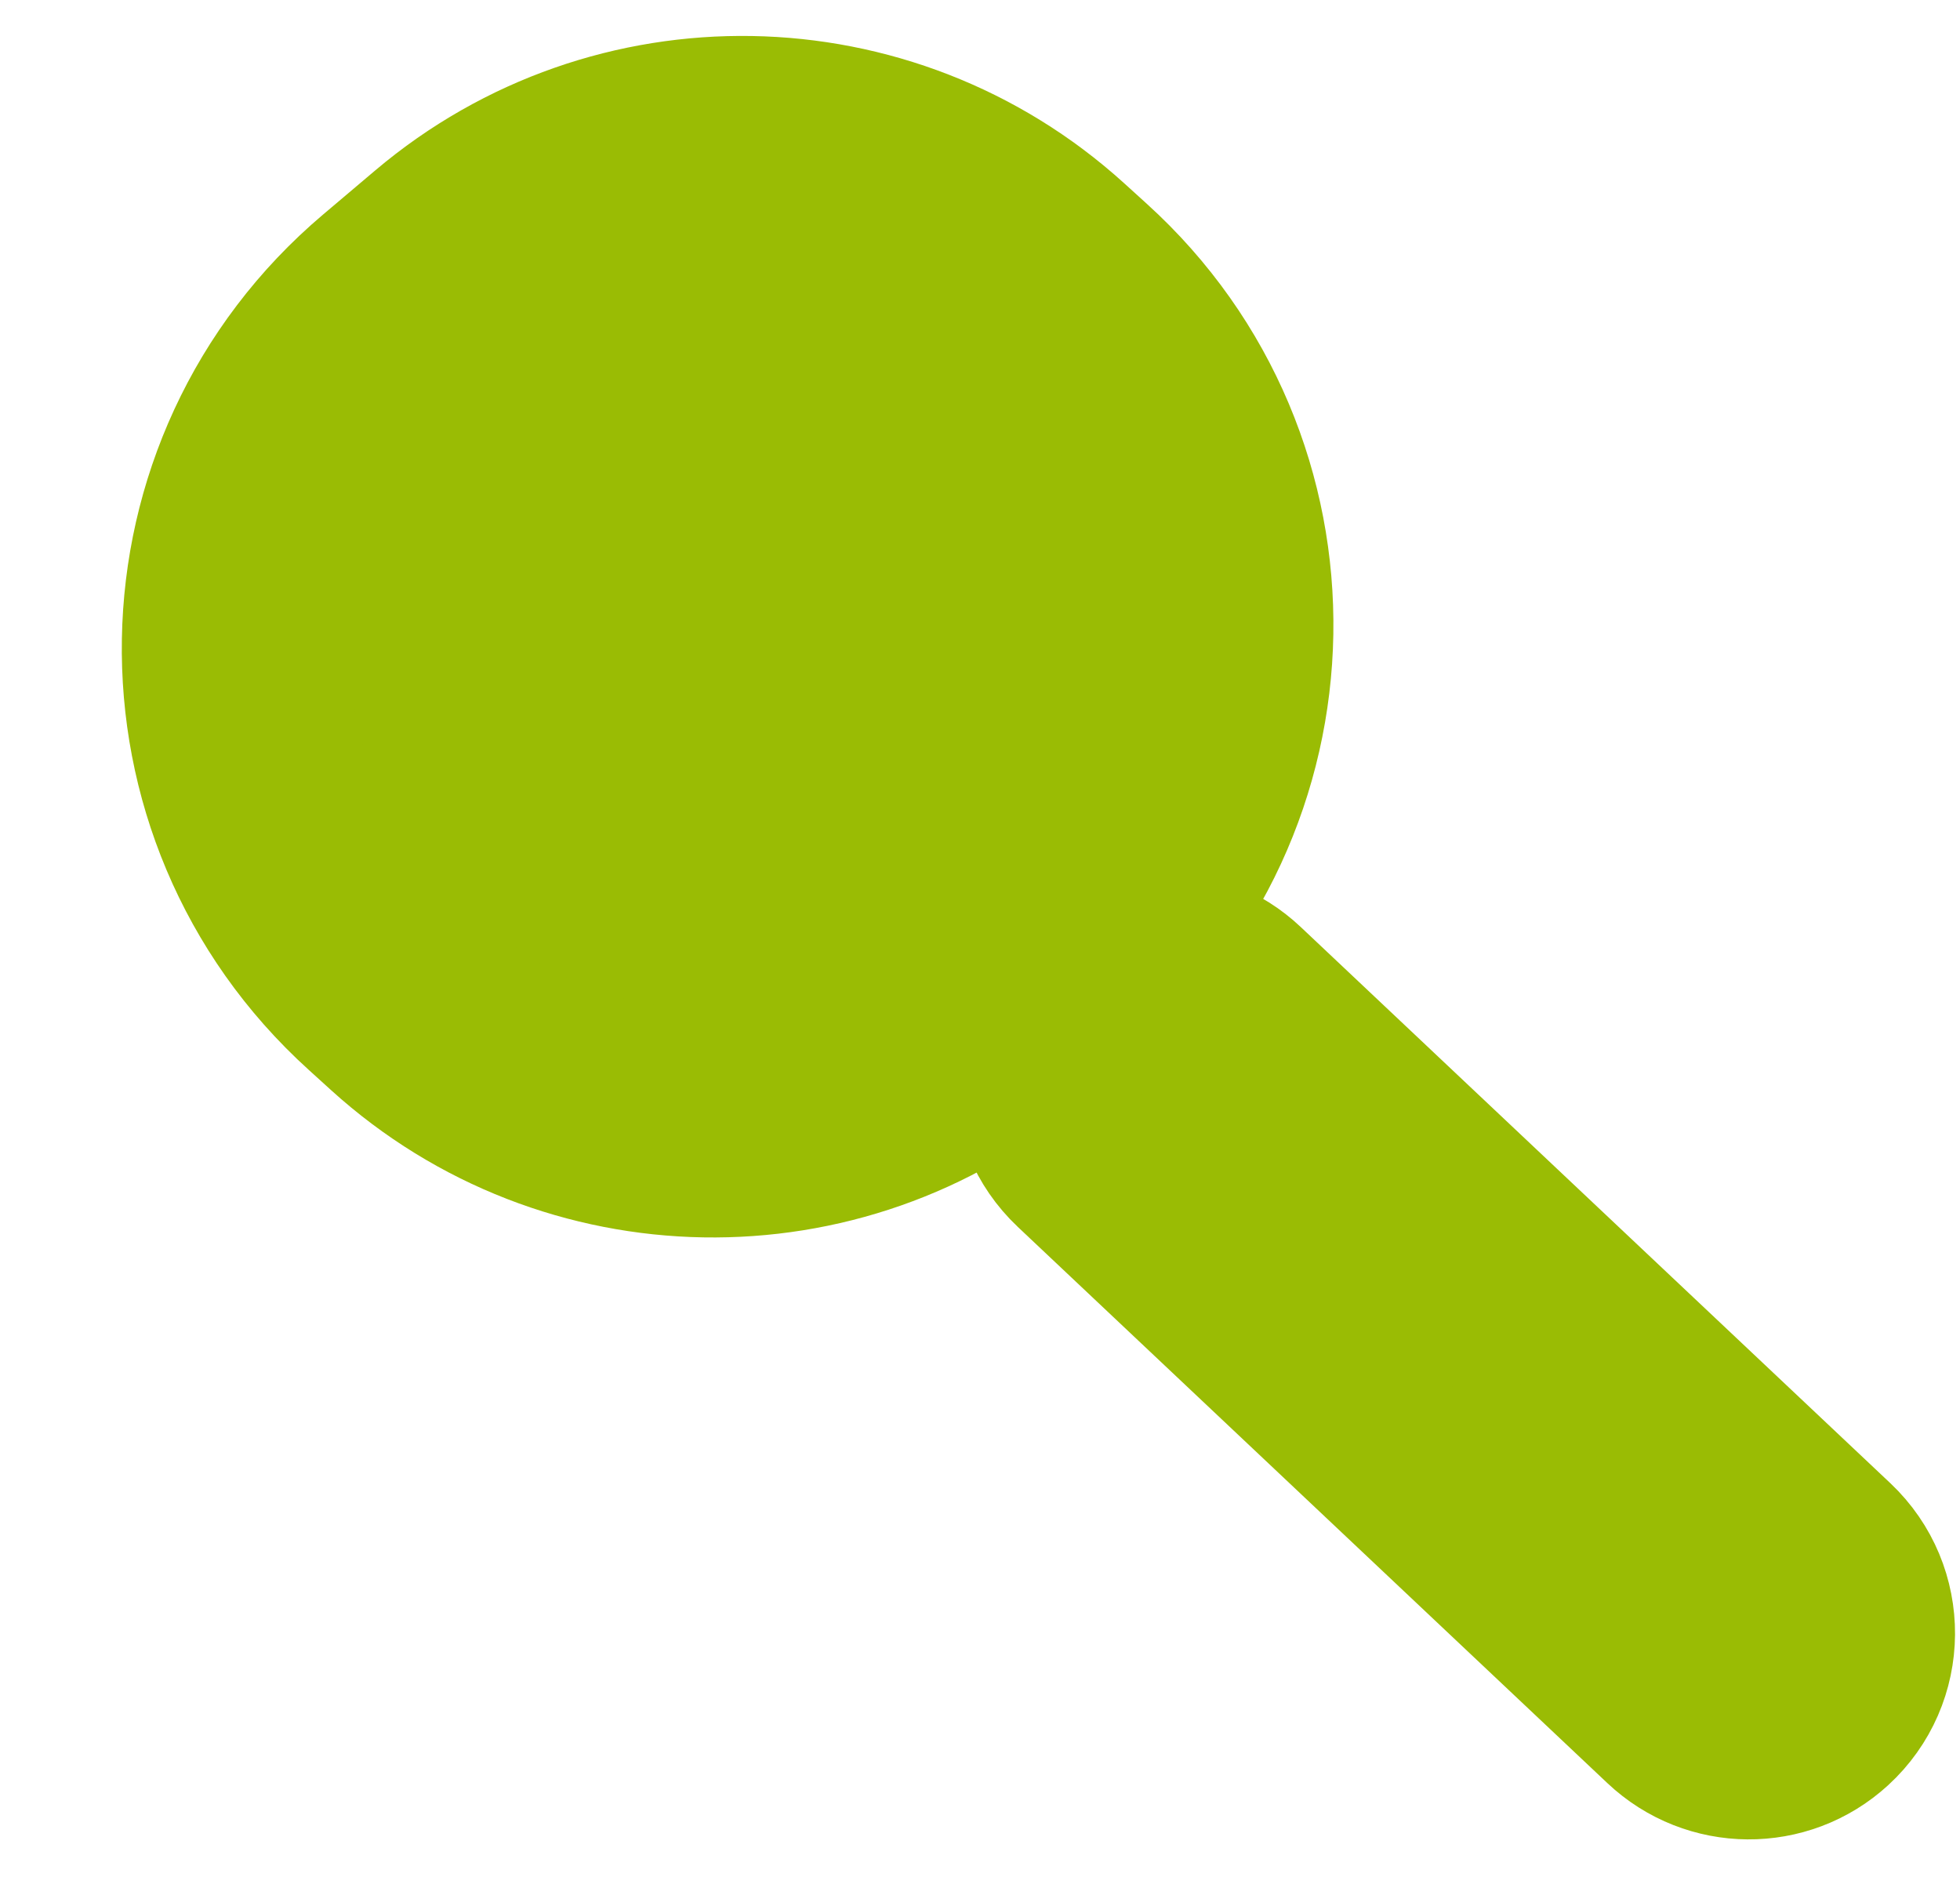
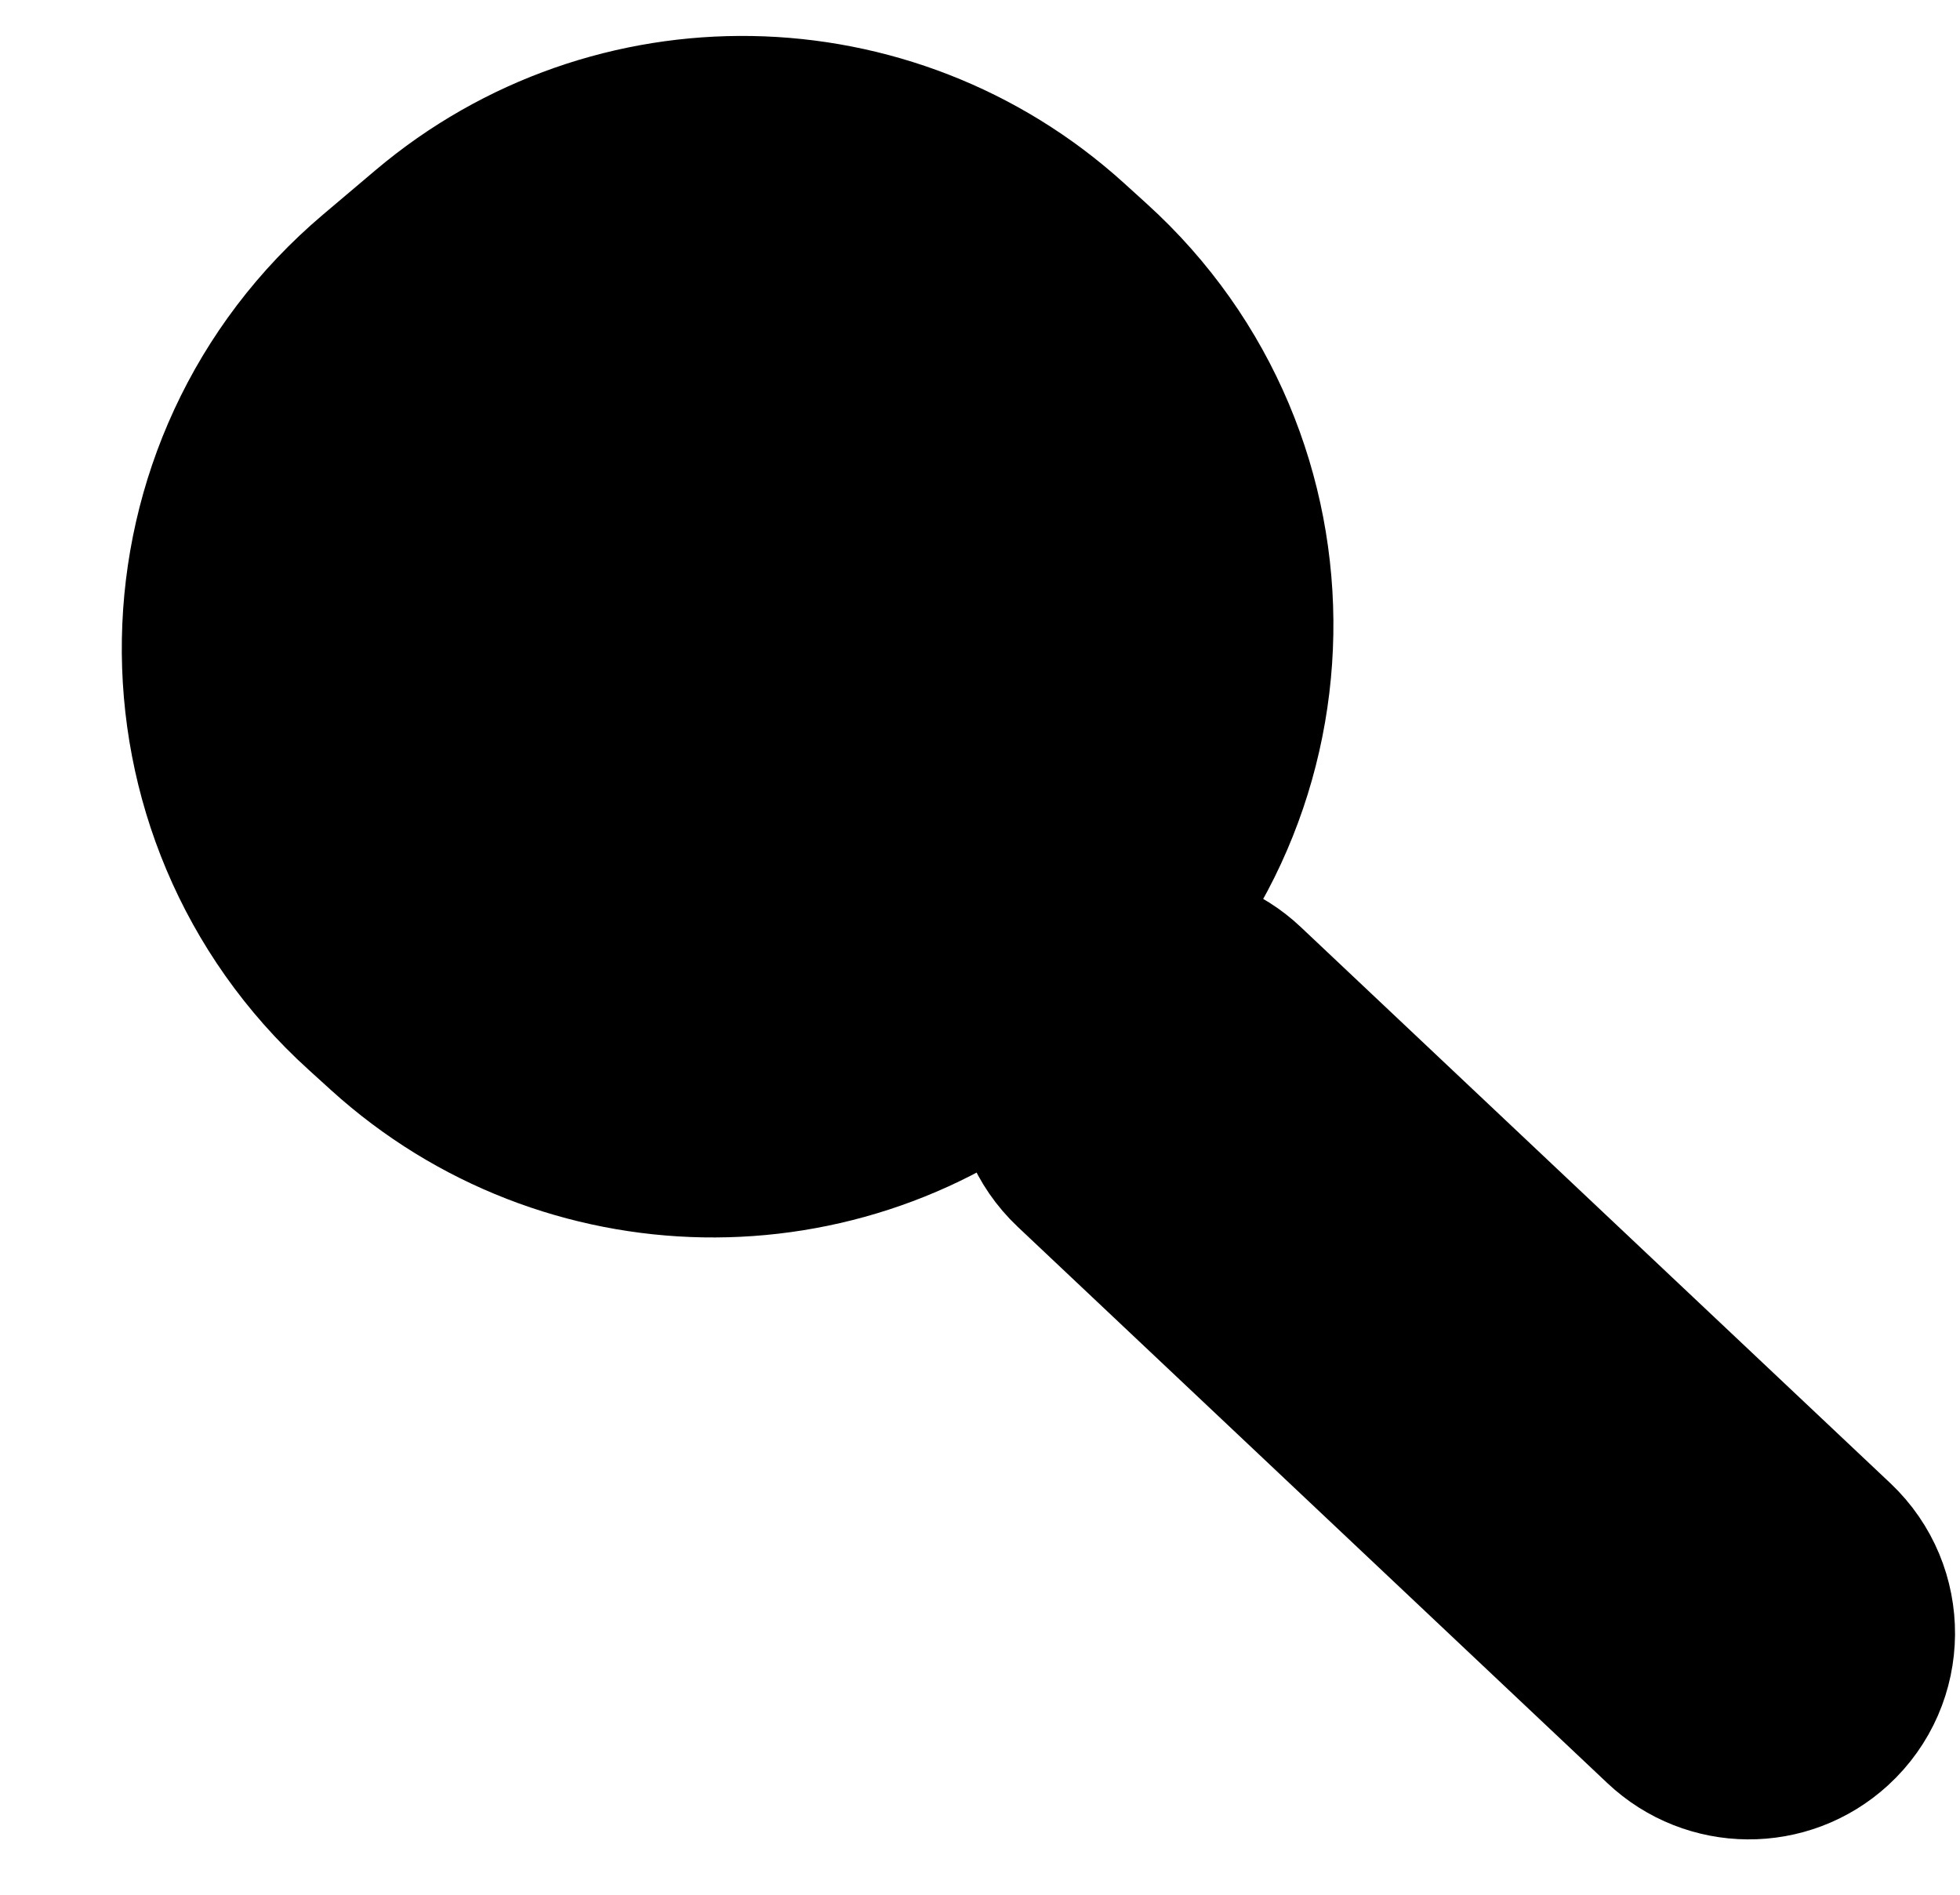
<svg xmlns="http://www.w3.org/2000/svg" width="30" height="29" viewBox="0 0 30 29" fill="none">
-   <path d="M16.037 4.093C13.452 1.75 9.531 1.683 6.868 3.936L6.07 4.611C2.856 7.329 2.771 12.256 5.891 15.083L6.237 15.397C8.822 17.74 12.742 17.807 15.406 15.554L16.204 14.879C19.418 12.16 19.502 7.233 16.383 4.407L16.037 4.093Z" fill="#9ABC04" stroke="#9ABC04" stroke-width="3.48" />
-   <path d="M27.979 23.714C28.724 24.418 28.715 25.606 27.959 26.298C27.278 26.922 26.231 26.914 25.559 26.28L16.533 17.765C15.788 17.062 15.797 15.874 16.552 15.182C17.234 14.558 18.281 14.566 18.953 15.2L23.56 19.546L27.979 23.714Z" fill="#9ABC04" stroke="#9ABC04" stroke-width="2.784" />
+   <path d="M16.037 4.093C13.452 1.75 9.531 1.683 6.868 3.936L6.07 4.611C2.856 7.329 2.771 12.256 5.891 15.083L6.237 15.397C8.822 17.74 12.742 17.807 15.406 15.554L16.204 14.879C19.418 12.16 19.502 7.233 16.383 4.407L16.037 4.093Z" fill="black" stroke="black" stroke-width="3.48" />
+   <path d="M27.979 23.714C28.724 24.418 28.715 25.606 27.959 26.298C27.278 26.922 26.231 26.914 25.559 26.28L16.533 17.765C15.788 17.062 15.797 15.874 16.552 15.182C17.234 14.558 18.281 14.566 18.953 15.2L23.56 19.546L27.979 23.714Z" fill="black" stroke="black" stroke-width="2.784" />
</svg>
